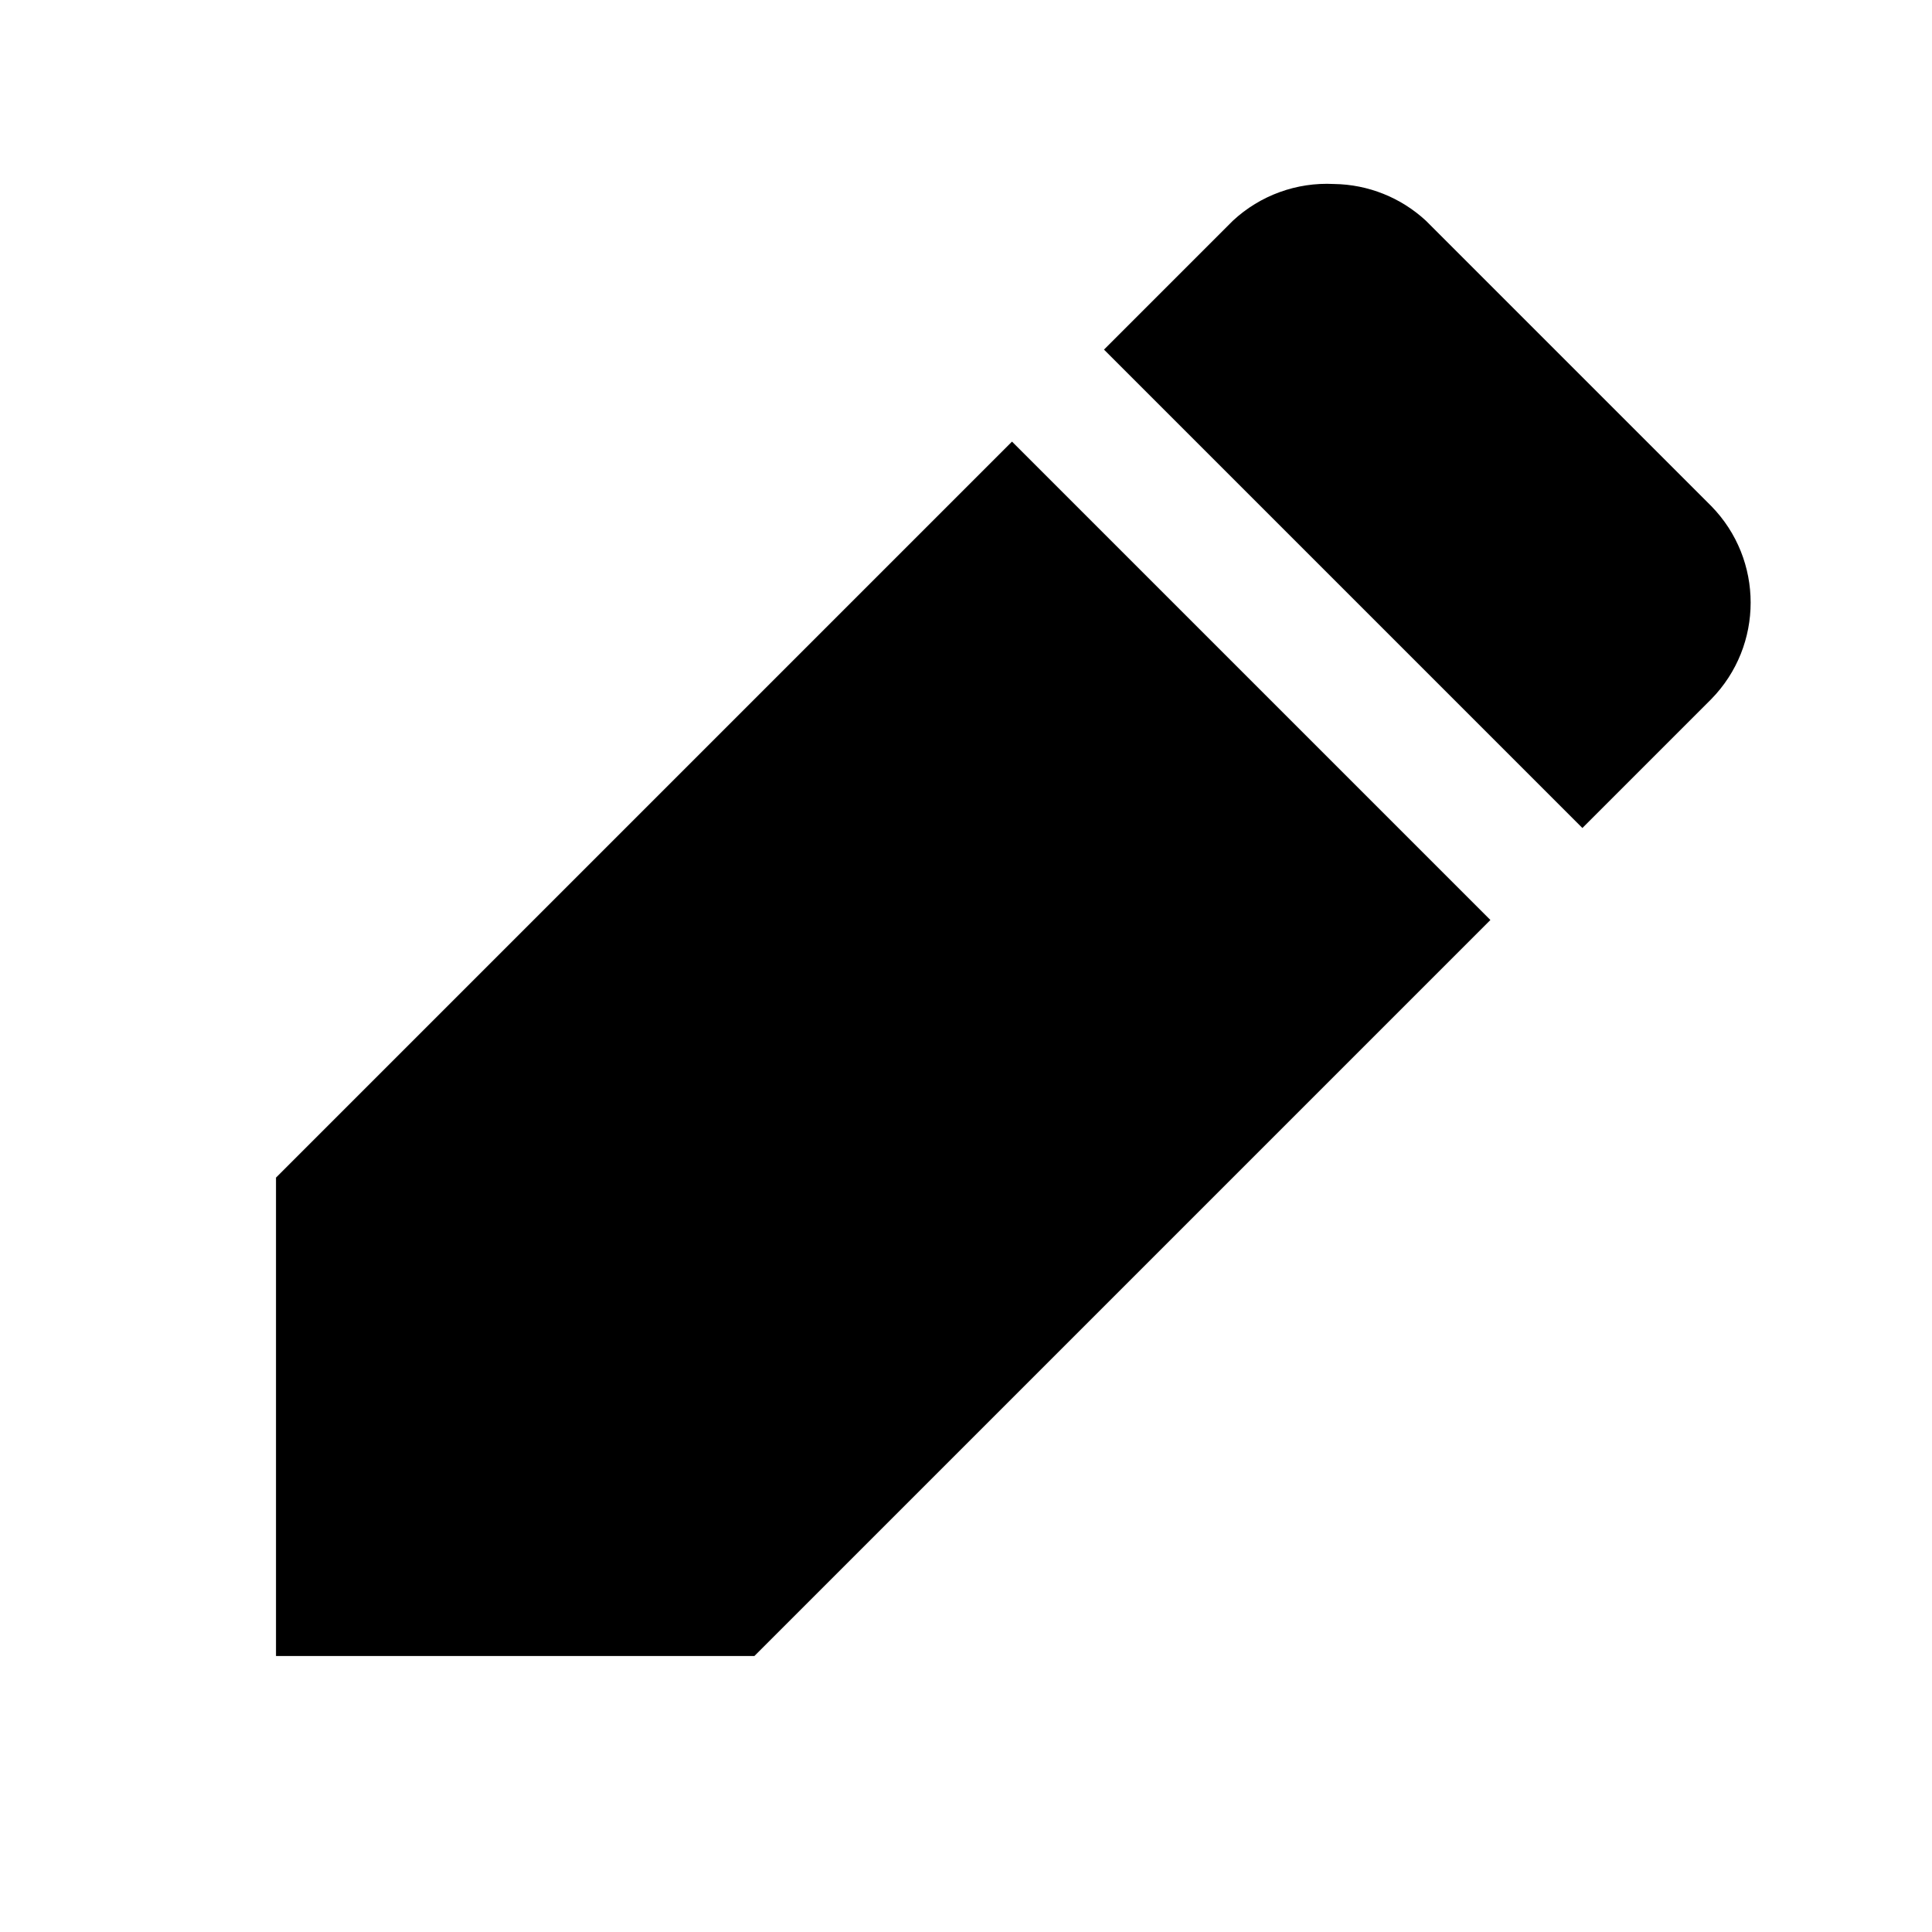
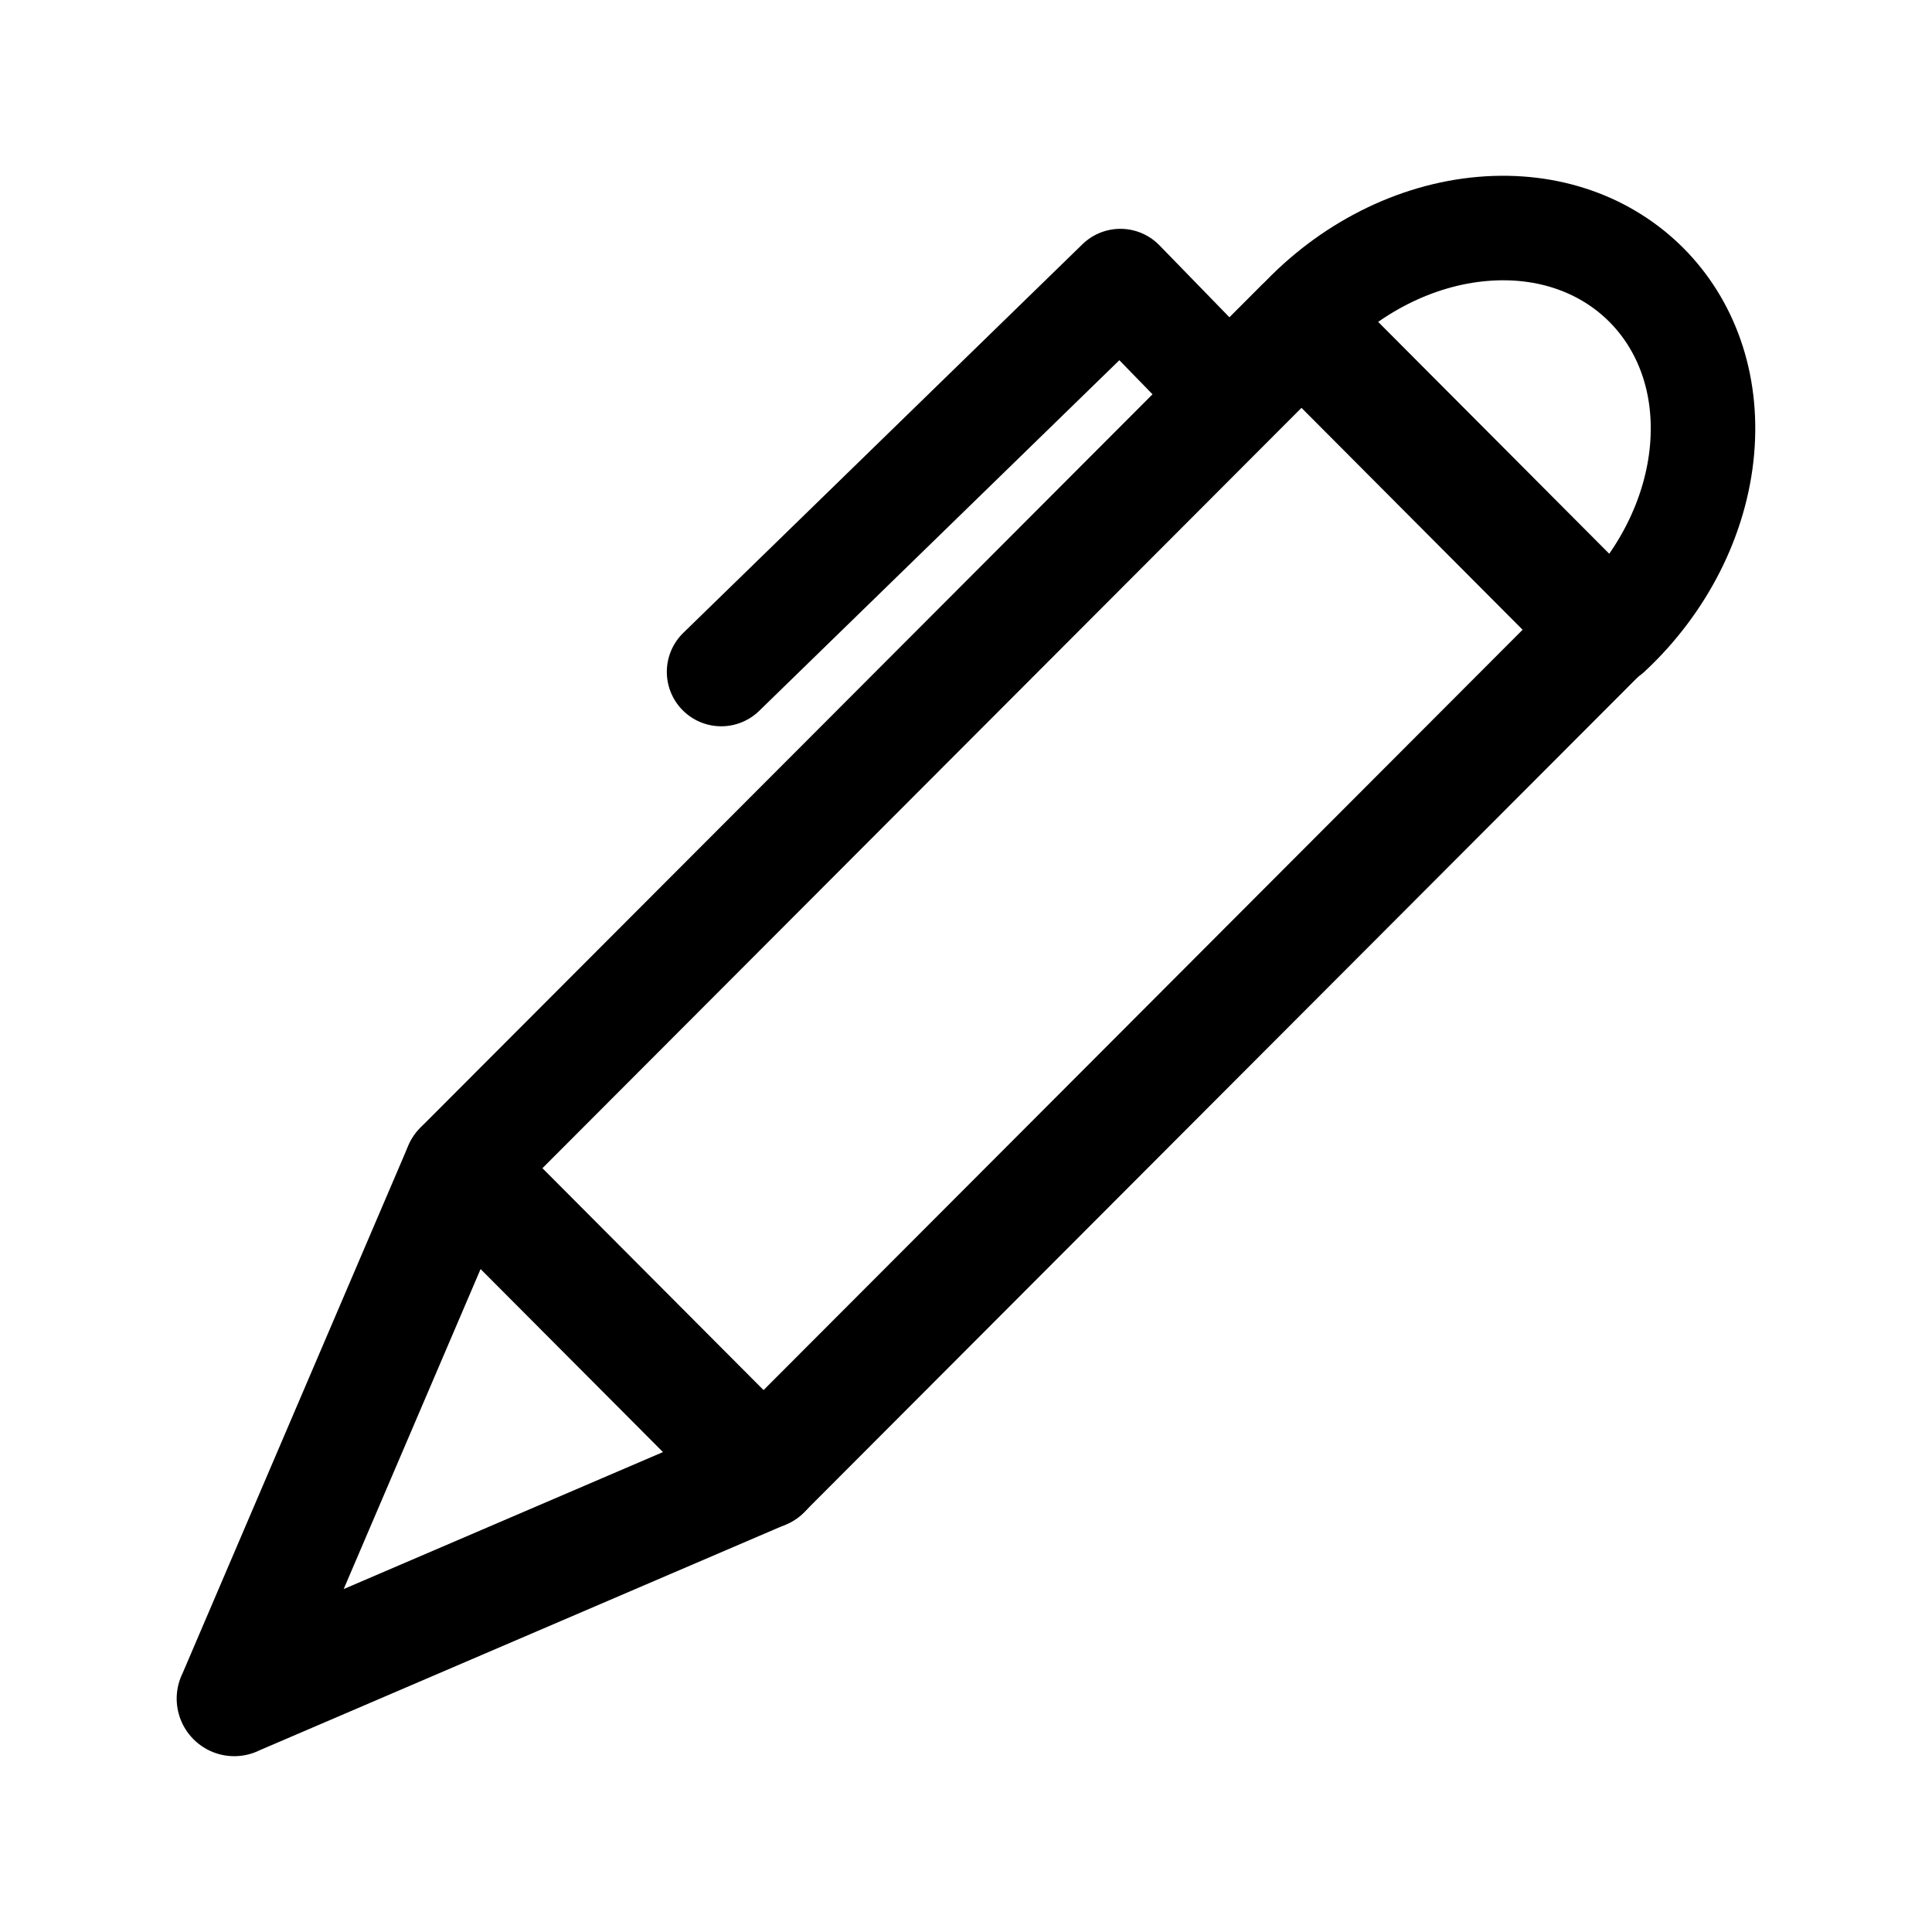
- <svg xmlns="http://www.w3.org/2000/svg" width="21" height="21" viewBox="0 0 21 21">
-   <path id="pencil" d="M 14.5,2 A 1.5,1.5 0 0 0 13.4,2.4 L 12,3.8 17.2,9 18.6,7.6 A 1.5,1.5 0 0 0 18.6,5.5 L 15.5,2.4 A 1.5,1.5 0 0 0 14.5,2 Z M 11,4.8 3,12.8 V 18 H 8.2 L 16.2,10 Z" style="fill:#000000;fill-rule:evenodd" />
+ <svg xmlns="http://www.w3.org/2000/svg" width="21" height="21" version="1.1" viewBox="0 0 21 21">
+   <g transform="rotate(-45 12.247 9.1351)" fill="none" stroke="#000" stroke-linecap="round" stroke-linejoin="round">
+     <g>
+       <path d="m-1.209 8.872 5.822-2.333 12.928-0.011-0.008 4.655-12.928 0.011-5.814-2.323" stroke-width="1.25" />
+       <path d="m19.682 7.17a2.39 2.837 89.596 0 0-2.128-0.696l-0.007 4.776a2.39 2.837 89.596 0 0 2.13-0.7 2.39 2.837 89.596 0 0 0.005-3.38z" stroke-width="1.136" />
+       <path d="m4.613 6.54-0.008 4.655" stroke-width="1.25" />
+     </g>
+     <path d="m16.457 6.53 0.024-1.726-6.055-0.081" stroke-width="1.183" />
+   </g>
</svg>
